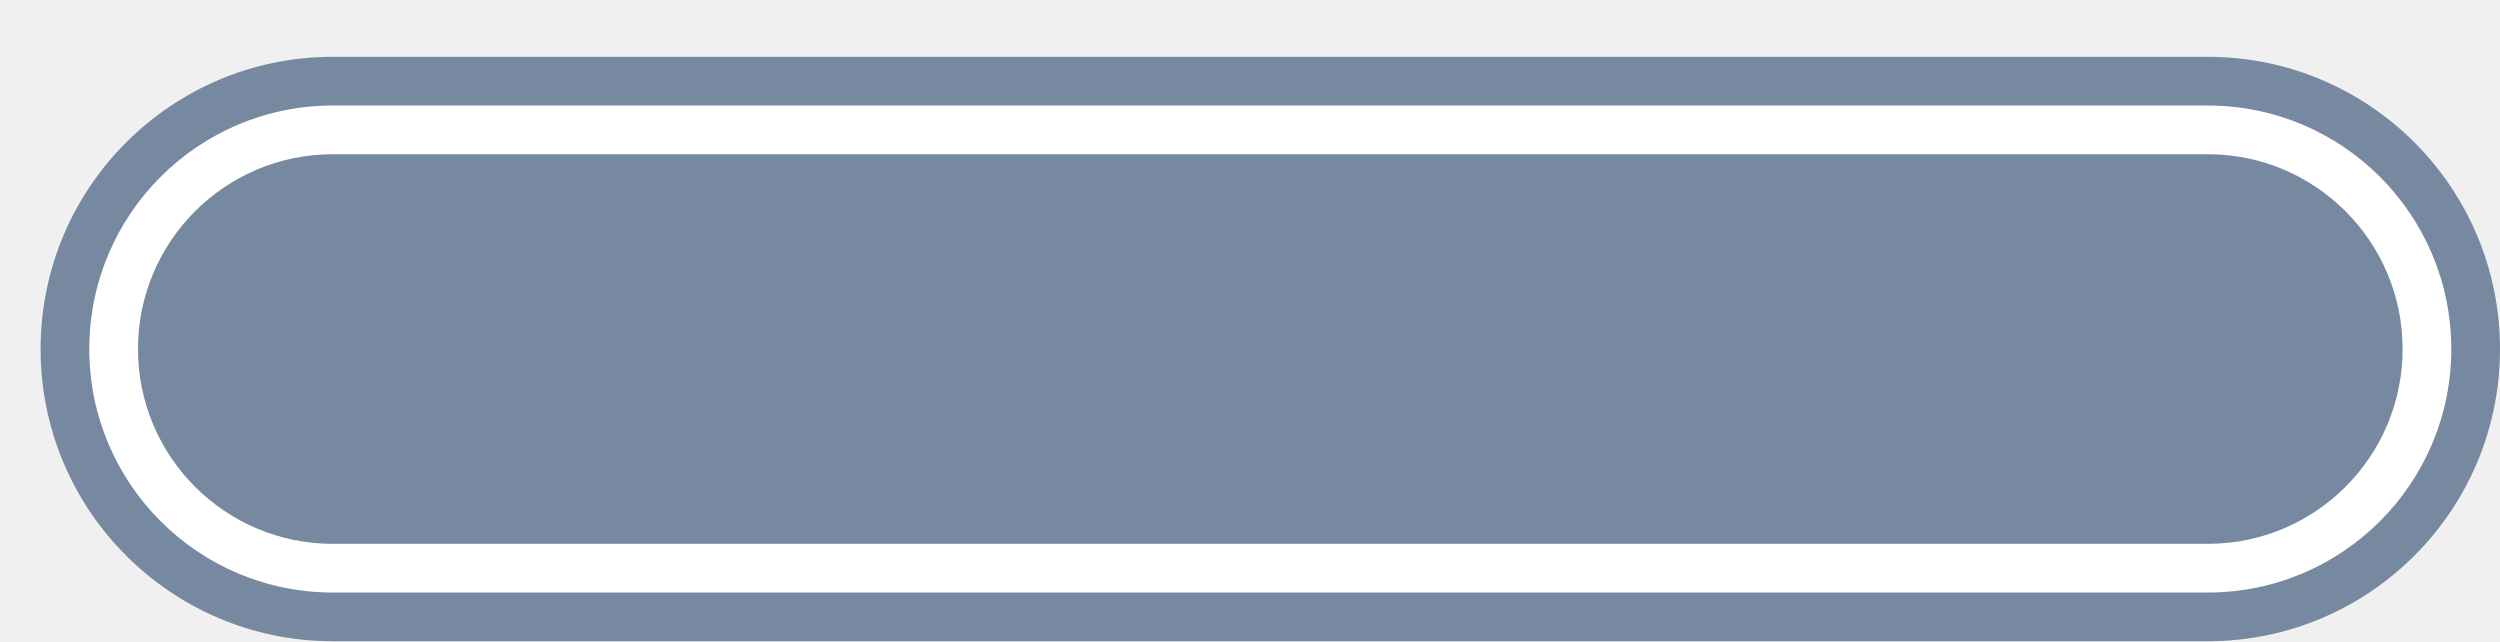
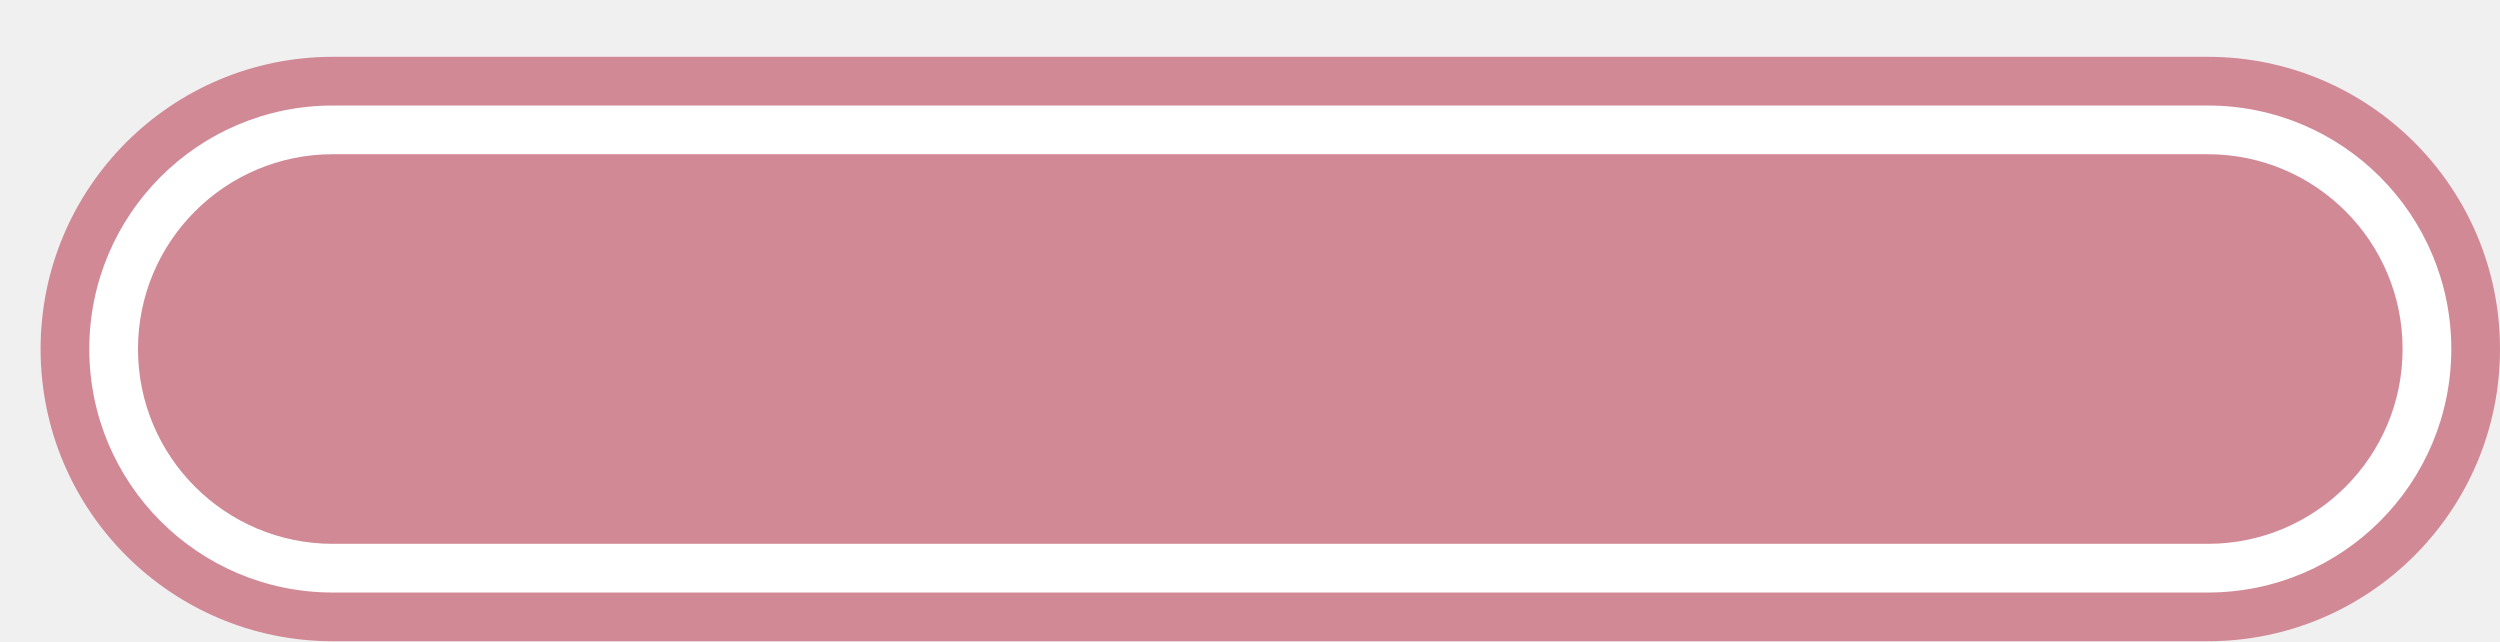
<svg xmlns="http://www.w3.org/2000/svg" width="100%" height="100%" viewBox="0 0 77.00 19.75">
-   <rect x="1.25" y="1.75" height="18" width="75.75" rx="9" fill="#7788a1" />
+   <rect x="1.25" y="1.75" height="18" width="75.75" rx="9" fill="#d18996" />
  <rect x="2.75" y="3.25" height="15.0" width="72.75" rx="7.5" fill="white" />
-   <rect x="4.25" y="4.75" height="12.0" width="69.75" rx="6.0" fill="#7788a1" />
+   <rect x="4.25" y="4.75" height="12.0" width="69.75" rx="6.0" fill="#d18996" />
</svg>
